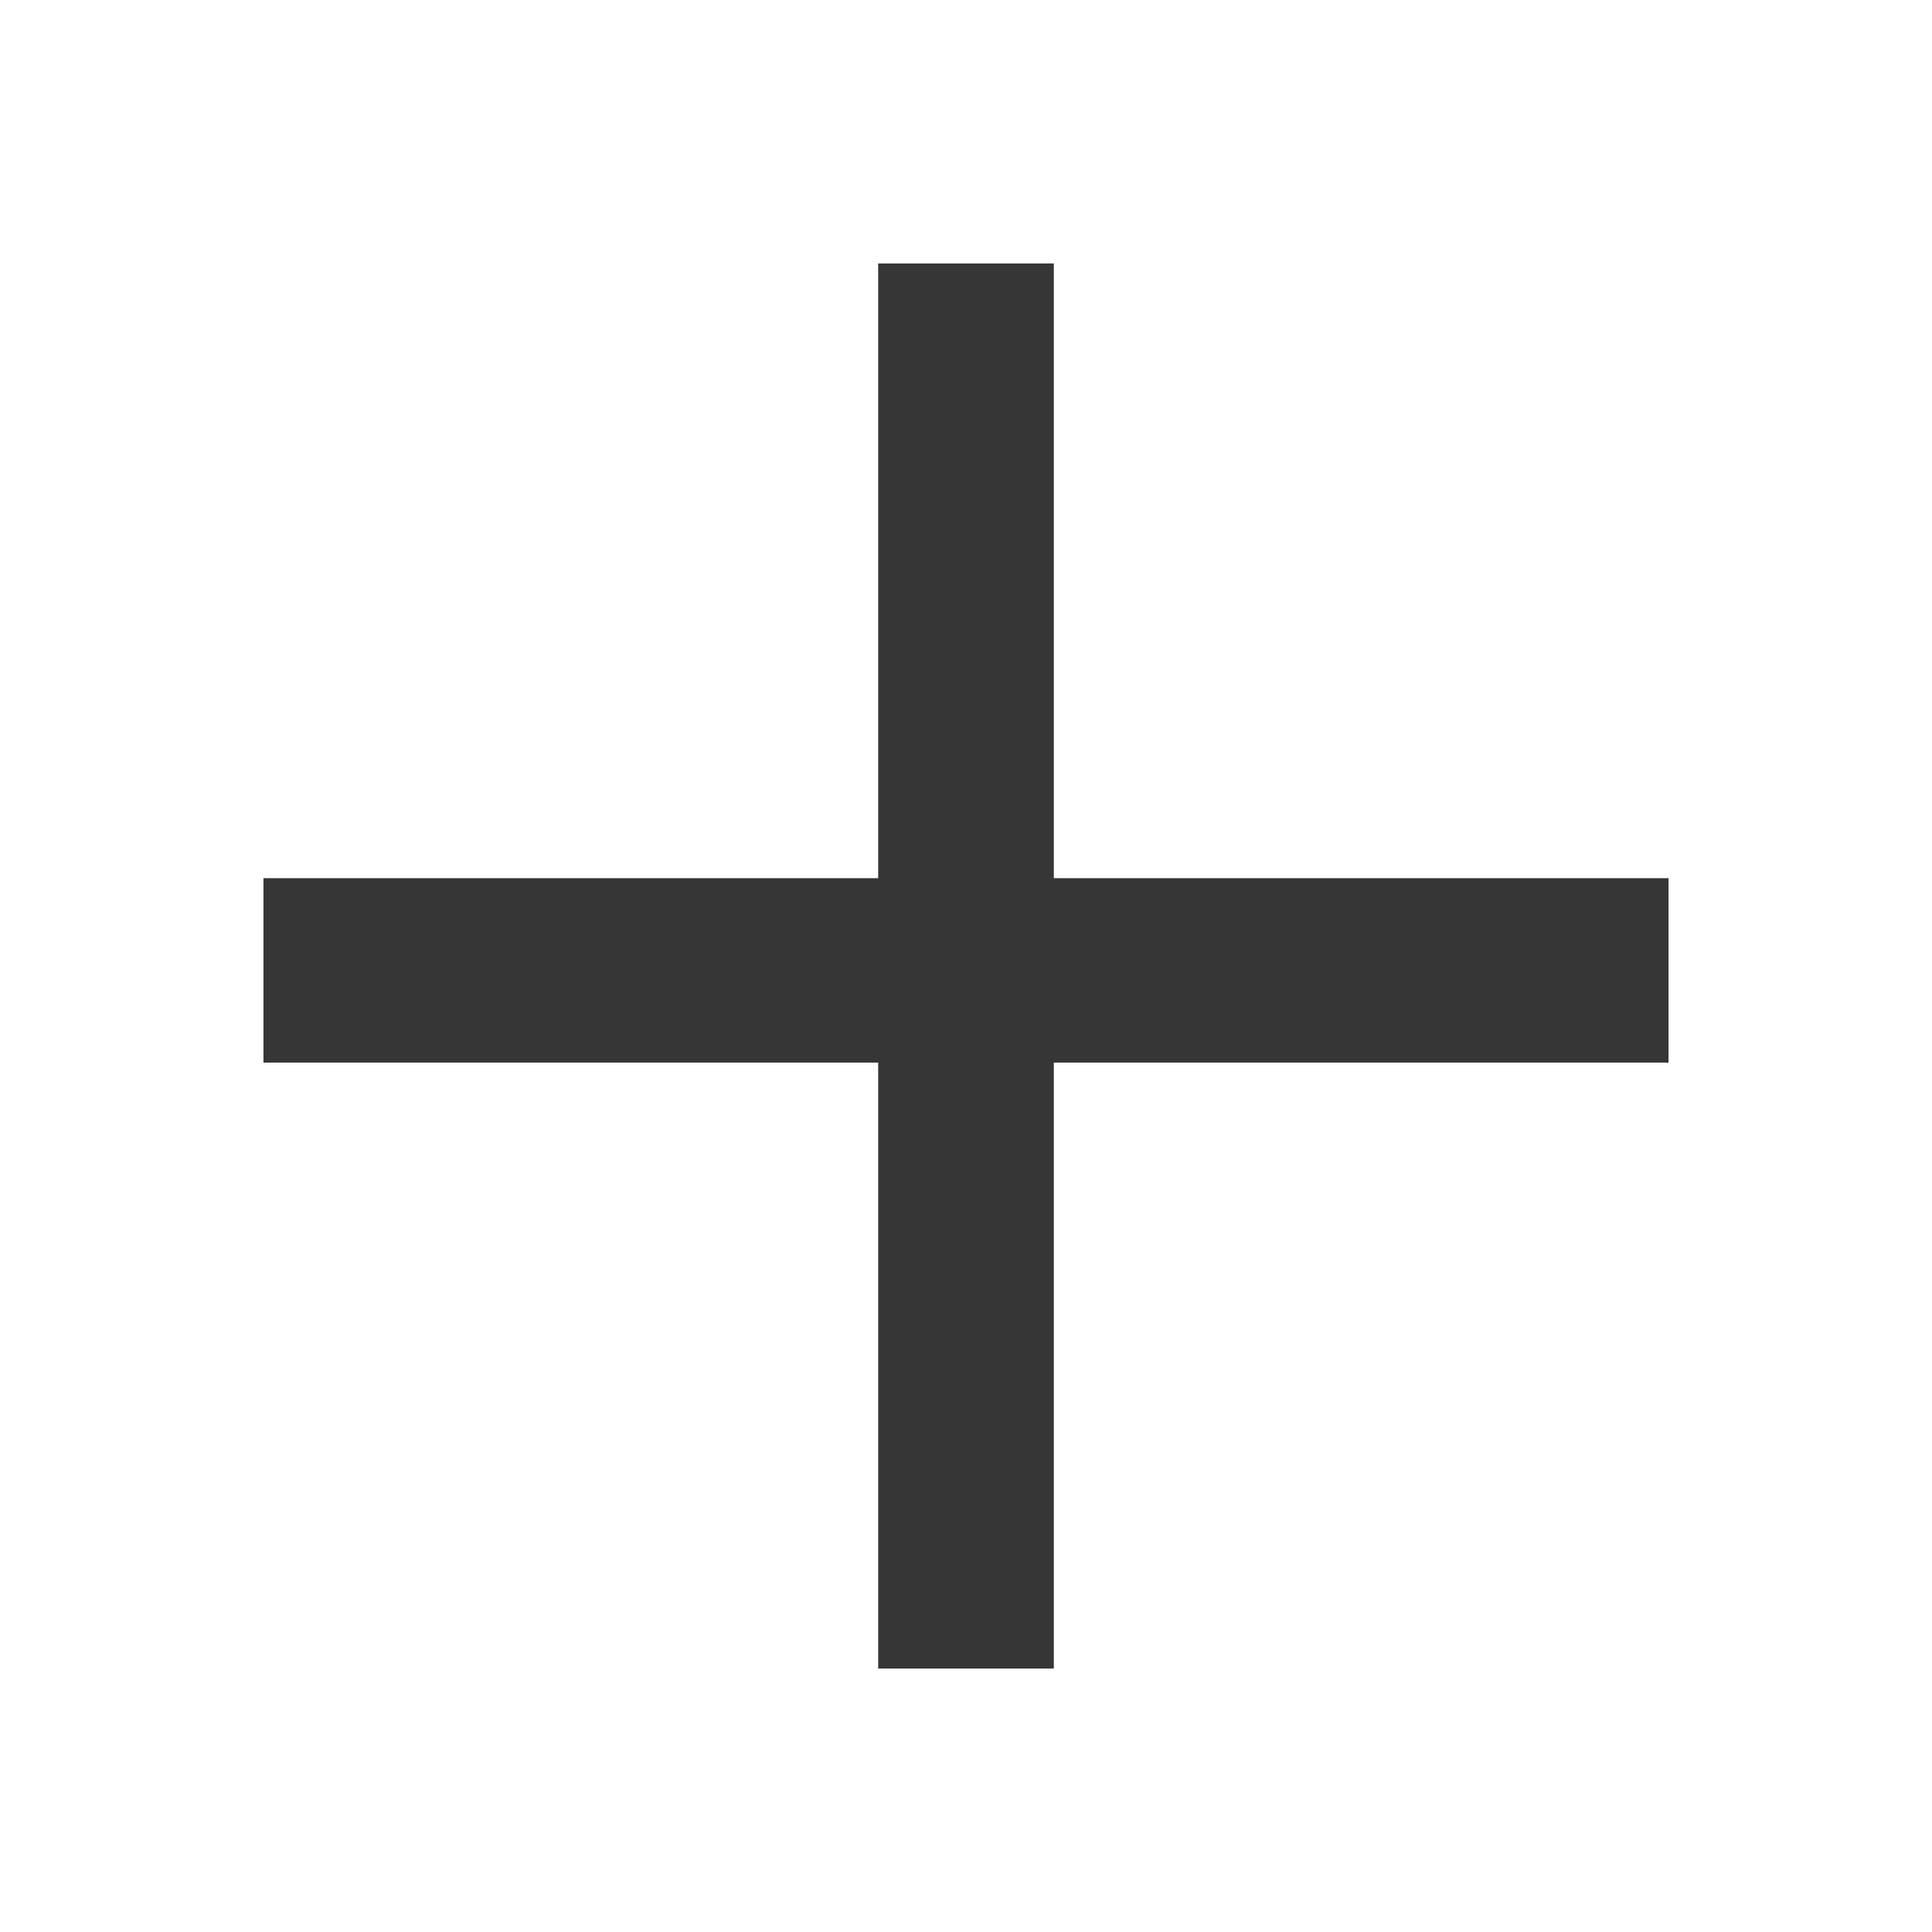
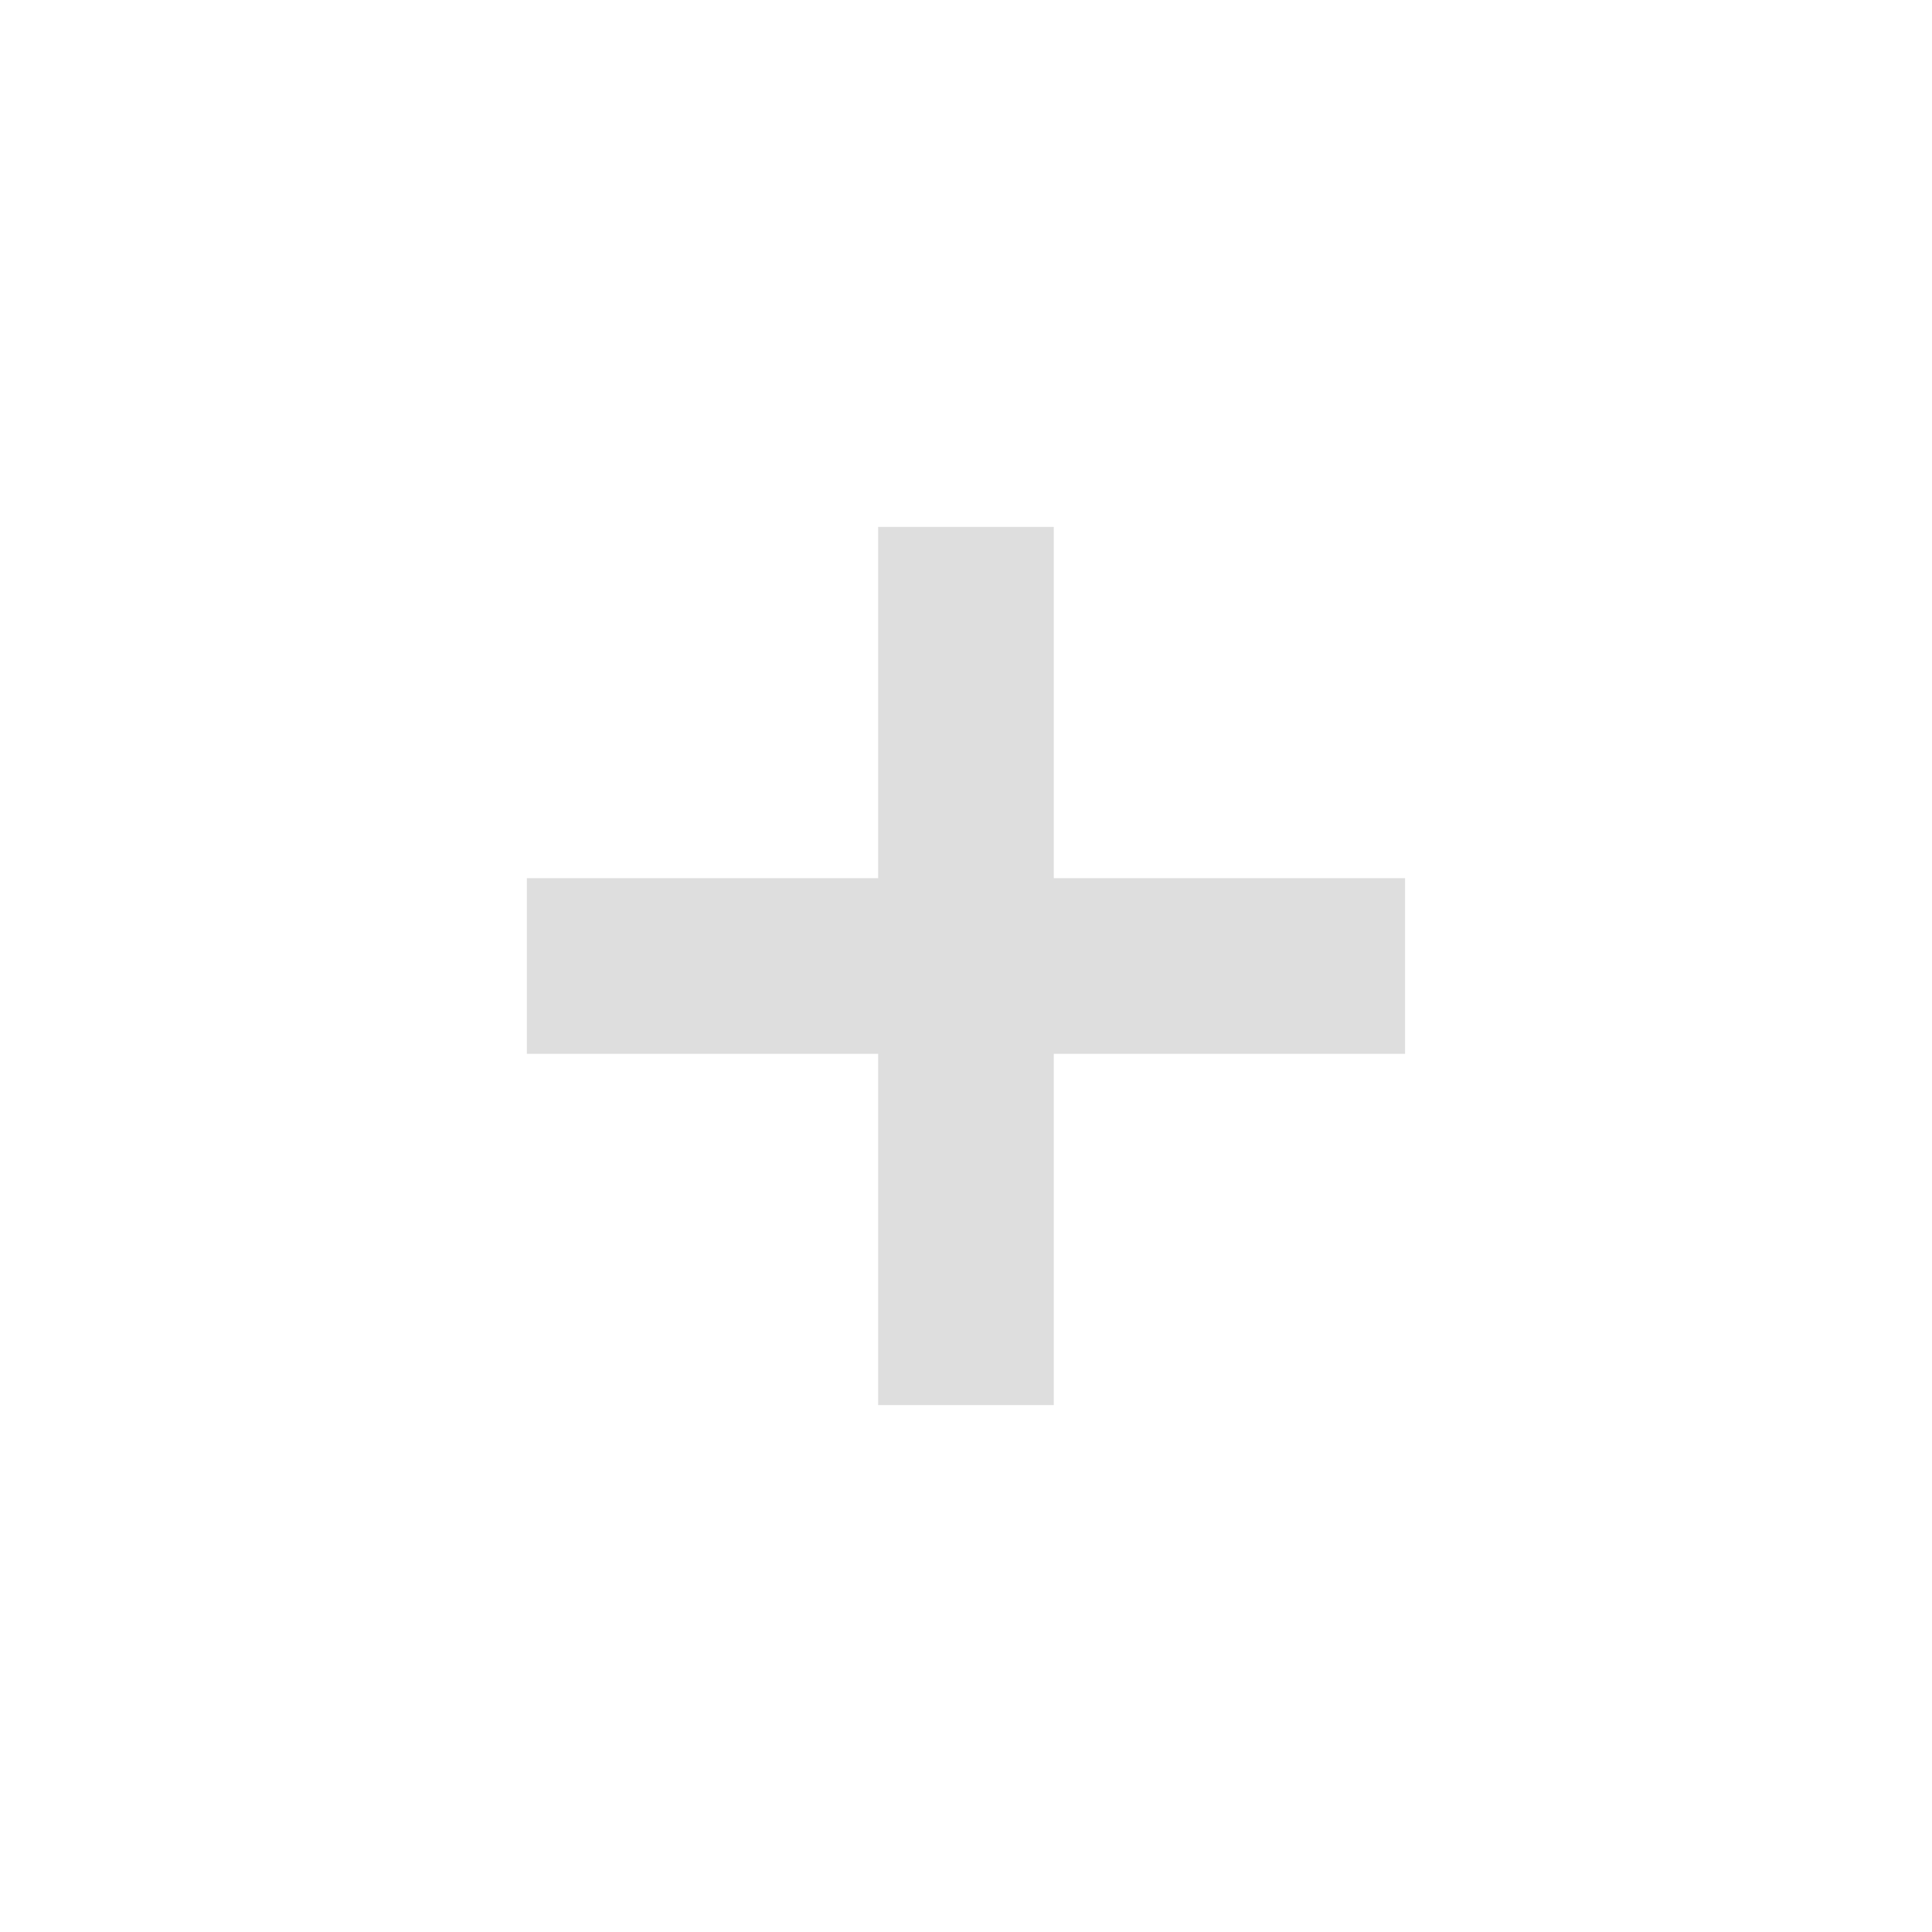
- <svg xmlns="http://www.w3.org/2000/svg" viewBox="0 0 22 22" version="1.1" id="svg">
-   <defs id="defs3">
-     <style type="text/css" id="current-color-scheme">.ColorScheme-Text {
-         color:#363636;
-       }
-       .ColorScheme-Background{
-         color:#efefef;
-       }
-       .ColorScheme-Highlight{
-         color:#3DAEE6;
-       }
-       .ColorScheme-ViewText {
-         color:#7B7C7E;
-       }
-       .ColorScheme-ViewBackground{
-         color:#FCFCFC;
-       }
-       .ColorScheme-ViewHover {
-         color:#3DAEE6;
-       }
-       .ColorScheme-ViewFocus{
-         color:#1E92FF;
-       }
-       .ColorScheme-ButtonText {
-         color:#363636;
-       }
-       .ColorScheme-ButtonBackground{
-         color:#efefef;
-       }
-       .ColorScheme-ButtonHover {
-         color:#3DAEE6;
-       }
-       .ColorScheme-ButtonFocus{
-         color:#1E92FF;
-       }</style>
+ <svg xmlns="http://www.w3.org/2000/svg" xmlns:ns1="http://www.openswatchbook.org/uri/2009/osb" id="svg7384" width="22" height="22" version="1.1" style="enable-background:new">
+   <defs id="defs7386">
+     <style id="current-color-scheme" type="text/css">
+    .ColorScheme-Text { color:#dedede; } .ColorScheme-Highlight { color:#5294e2; } .ColorScheme-ButtonBackground { color:#dedede; }
+   </style>
+     <linearGradient id="linearGradient5606" ns1:paint="solid">
+       <stop id="stop5608" offset="0" style="stop-color:currentColor;stop-opacity:1" />
+     </linearGradient>
  </defs>
+   <g id="16-16-list-remove" transform="translate(-285.0008,5.00334)">
+     <rect id="rect4175" width="16" height="16" x="306" y="-26" style="opacity:0;fill:#39ffff;fill-opacity:1;stroke:none;stroke-opacity:1" />
+     <g id="g4155" transform="translate(306.0009,-26.00332)" style="enable-background:new">
+       <g id="layer12-3" transform="translate(-445.0004,119.0034)" style="display:inline">
+         <path id="path4992" class="ColorScheme-Text" d="m 453,-118.003 c -3.863,0 -7,3.137 -7,7 0,3.863 3.137,7 7,7 3.863,0 7,-3.137 7,-7 0,-3.863 -3.137,-7 -7,-7 z m 0,2 c 1.019,0 1.959,0.288 2.75,0.812 l -6.938,6.938 c -0.525,-0.791 -0.812,-1.731 -0.812,-2.75 0,-2.759 2.241,-5 5,-5 z m 4.188,2.25 c 0.525,0.791 0.812,1.731 0.812,2.75 0,2.759 -2.241,5 -5,5 -1.019,0 -1.959,-0.288 -2.75,-0.812 l 6.938,-6.938 z" style="font-style:normal;font-variant:normal;font-weight:normal;fill:currentColor;fill-opacity:1;stroke:none;stroke-width:2;marker:none;enable-background:accumulate" />
+       </g>
+     </g>
+   </g>
+   <g id="16-16-list-add" transform="translate(-285.0008,5.00334)">
+     <rect id="rect4173" width="16" height="16" x="288" y="-26" style="opacity:0;fill:#39ffff;fill-opacity:1;stroke:none;stroke-opacity:1" />
+     <g id="g4169" transform="translate(288.0008,-26.00334)" style="enable-background:new">
+       <g id="layer12-21" transform="translate(-285.0008,-0.99666)" style="display:inline">
+         <path id="rect31992" class="ColorScheme-Text" d="m 292.001,3.997 0,4 -4,0 0,2 4,0 0,4 2,0 0,-4 4,0 0,-2 -4,0 0,-4 -2,0 z" style="display:inline;overflow:visible;visibility:visible;opacity:1;fill:currentColor;fill-opacity:1;stroke:none;stroke-width:1;marker:none" />
+       </g>
+     </g>
+   </g>
  <g id="list-add">
-     <path id="path5" fill="currentColor" d="m10 3v7h-7v2.1h7v6.9h2v-6.9h7v-2.1h-7v-7z" class="ColorScheme-Text" />
-     <rect id="rect7" fill-opacity="0" height="22" width="22" />
+     <path id="rect4138" d="M 0,0 H 22 V 22 H 0 Z" style="opacity:0;fill:currentColor;fill-opacity:1;fill-rule:nonzero;stroke:none;stroke-width:1;stroke-linecap:round;stroke-linejoin:round;stroke-miterlimit:4;stroke-dasharray:none;stroke-dashoffset:0;stroke-opacity:1" />
+     <g style="display:inline;stroke:none;enable-background:new" transform="translate(-58.0004,-844)" id="g6134">
+       <rect style="color:#bebebe;display:inline;overflow:visible;visibility:visible;fill:none;stroke:none;stroke-width:1;marker:none" id="rect31990" width="16" height="16" x="61" y="847" />
+       <path id="rect31992-3" d="m 68,850 v 4 h -4 v 2 h 4 v 4 h 2 v -4 h 4 v -2 h -4 v -4 z" style="color:#bebebe;display:inline;overflow:visible;visibility:visible;fill:#dedede;fill-opacity:1;stroke:none;stroke-width:1;marker:none" />
+     </g>
  </g>
-   <g transform="translate(22)" id="list-remove">
-     <path id="path10" fill="#e74c3c" d="m11 3c-4.418 0-8 3.582-8 8s3.582 8 8 8 8-3.582 8-8-3.582-8-8-8zm0 1c3.866 0 7 3.134 7 7 0 1.762-0.644 3.363-1.719 4.594l-9.875-9.875c1.23-1.074 2.832-1.719 4.594-1.719zm-5.281 2.406 9.875 9.875c-1.23 1.074-2.832 1.719-4.594 1.719-3.866 0-7-3.134-7-7 0-1.762 0.644-3.363 1.719-4.594z" />
-     <rect id="rect12" fill-opacity="0" height="22" width="22" />
+   <g id="list-remove">
+     <rect id="rect4169" width="22" height="22" x="24.999" y="0.003" style="opacity:0;fill:currentColor;fill-opacity:1;stroke:none;stroke-opacity:1" />
+     <g transform="translate(-413.0012,26.00332)" style="display:inline;stroke:none;enable-background:new" id="g6293">
+       <rect style="color:#bebebe;display:inline;overflow:visible;visibility:visible;fill:none;stroke:none;stroke-width:1;marker:none" id="rect4218" width="16" height="16" x="441" y="-23" rx="0.144" ry="0.151" />
+       <path style="color:#000000;font-style:normal;font-variant:normal;font-weight:normal;font-stretch:normal;line-height:normal;font-family:Sans;-inkscape-font-specification:Sans;text-indent:0;text-align:start;text-decoration:none;text-decoration-line:none;letter-spacing:normal;word-spacing:normal;text-transform:none;writing-mode:lr-tb;direction:ltr;baseline-shift:baseline;text-anchor:start;display:inline;overflow:visible;visibility:visible;fill:#dedede;fill-opacity:1;stroke:none;stroke-width:2;marker:none;enable-background:accumulate" d="m 208,595 c -3.863,0 -7,3.137 -7,7 0,3.863 3.137,7 7,7 3.863,0 7,-3.137 7,-7 0,-3.863 -3.137,-7 -7,-7 z m 0,2 c 1.019,0 1.959,0.288 2.75,0.812 l -6.938,6.938 C 203.288,603.959 203,603.019 203,602 c 0,-2.759 2.241,-5 5,-5 z m 4.188,2.25 c 0.525,0.791 0.812,1.731 0.812,2.75 0,2.759 -2.241,5 -5,5 -1.019,0 -1.959,-0.288 -2.75,-0.812 z" transform="translate(241.0002,-617)" id="path4992-6" />
+     </g>
  </g>
</svg>
